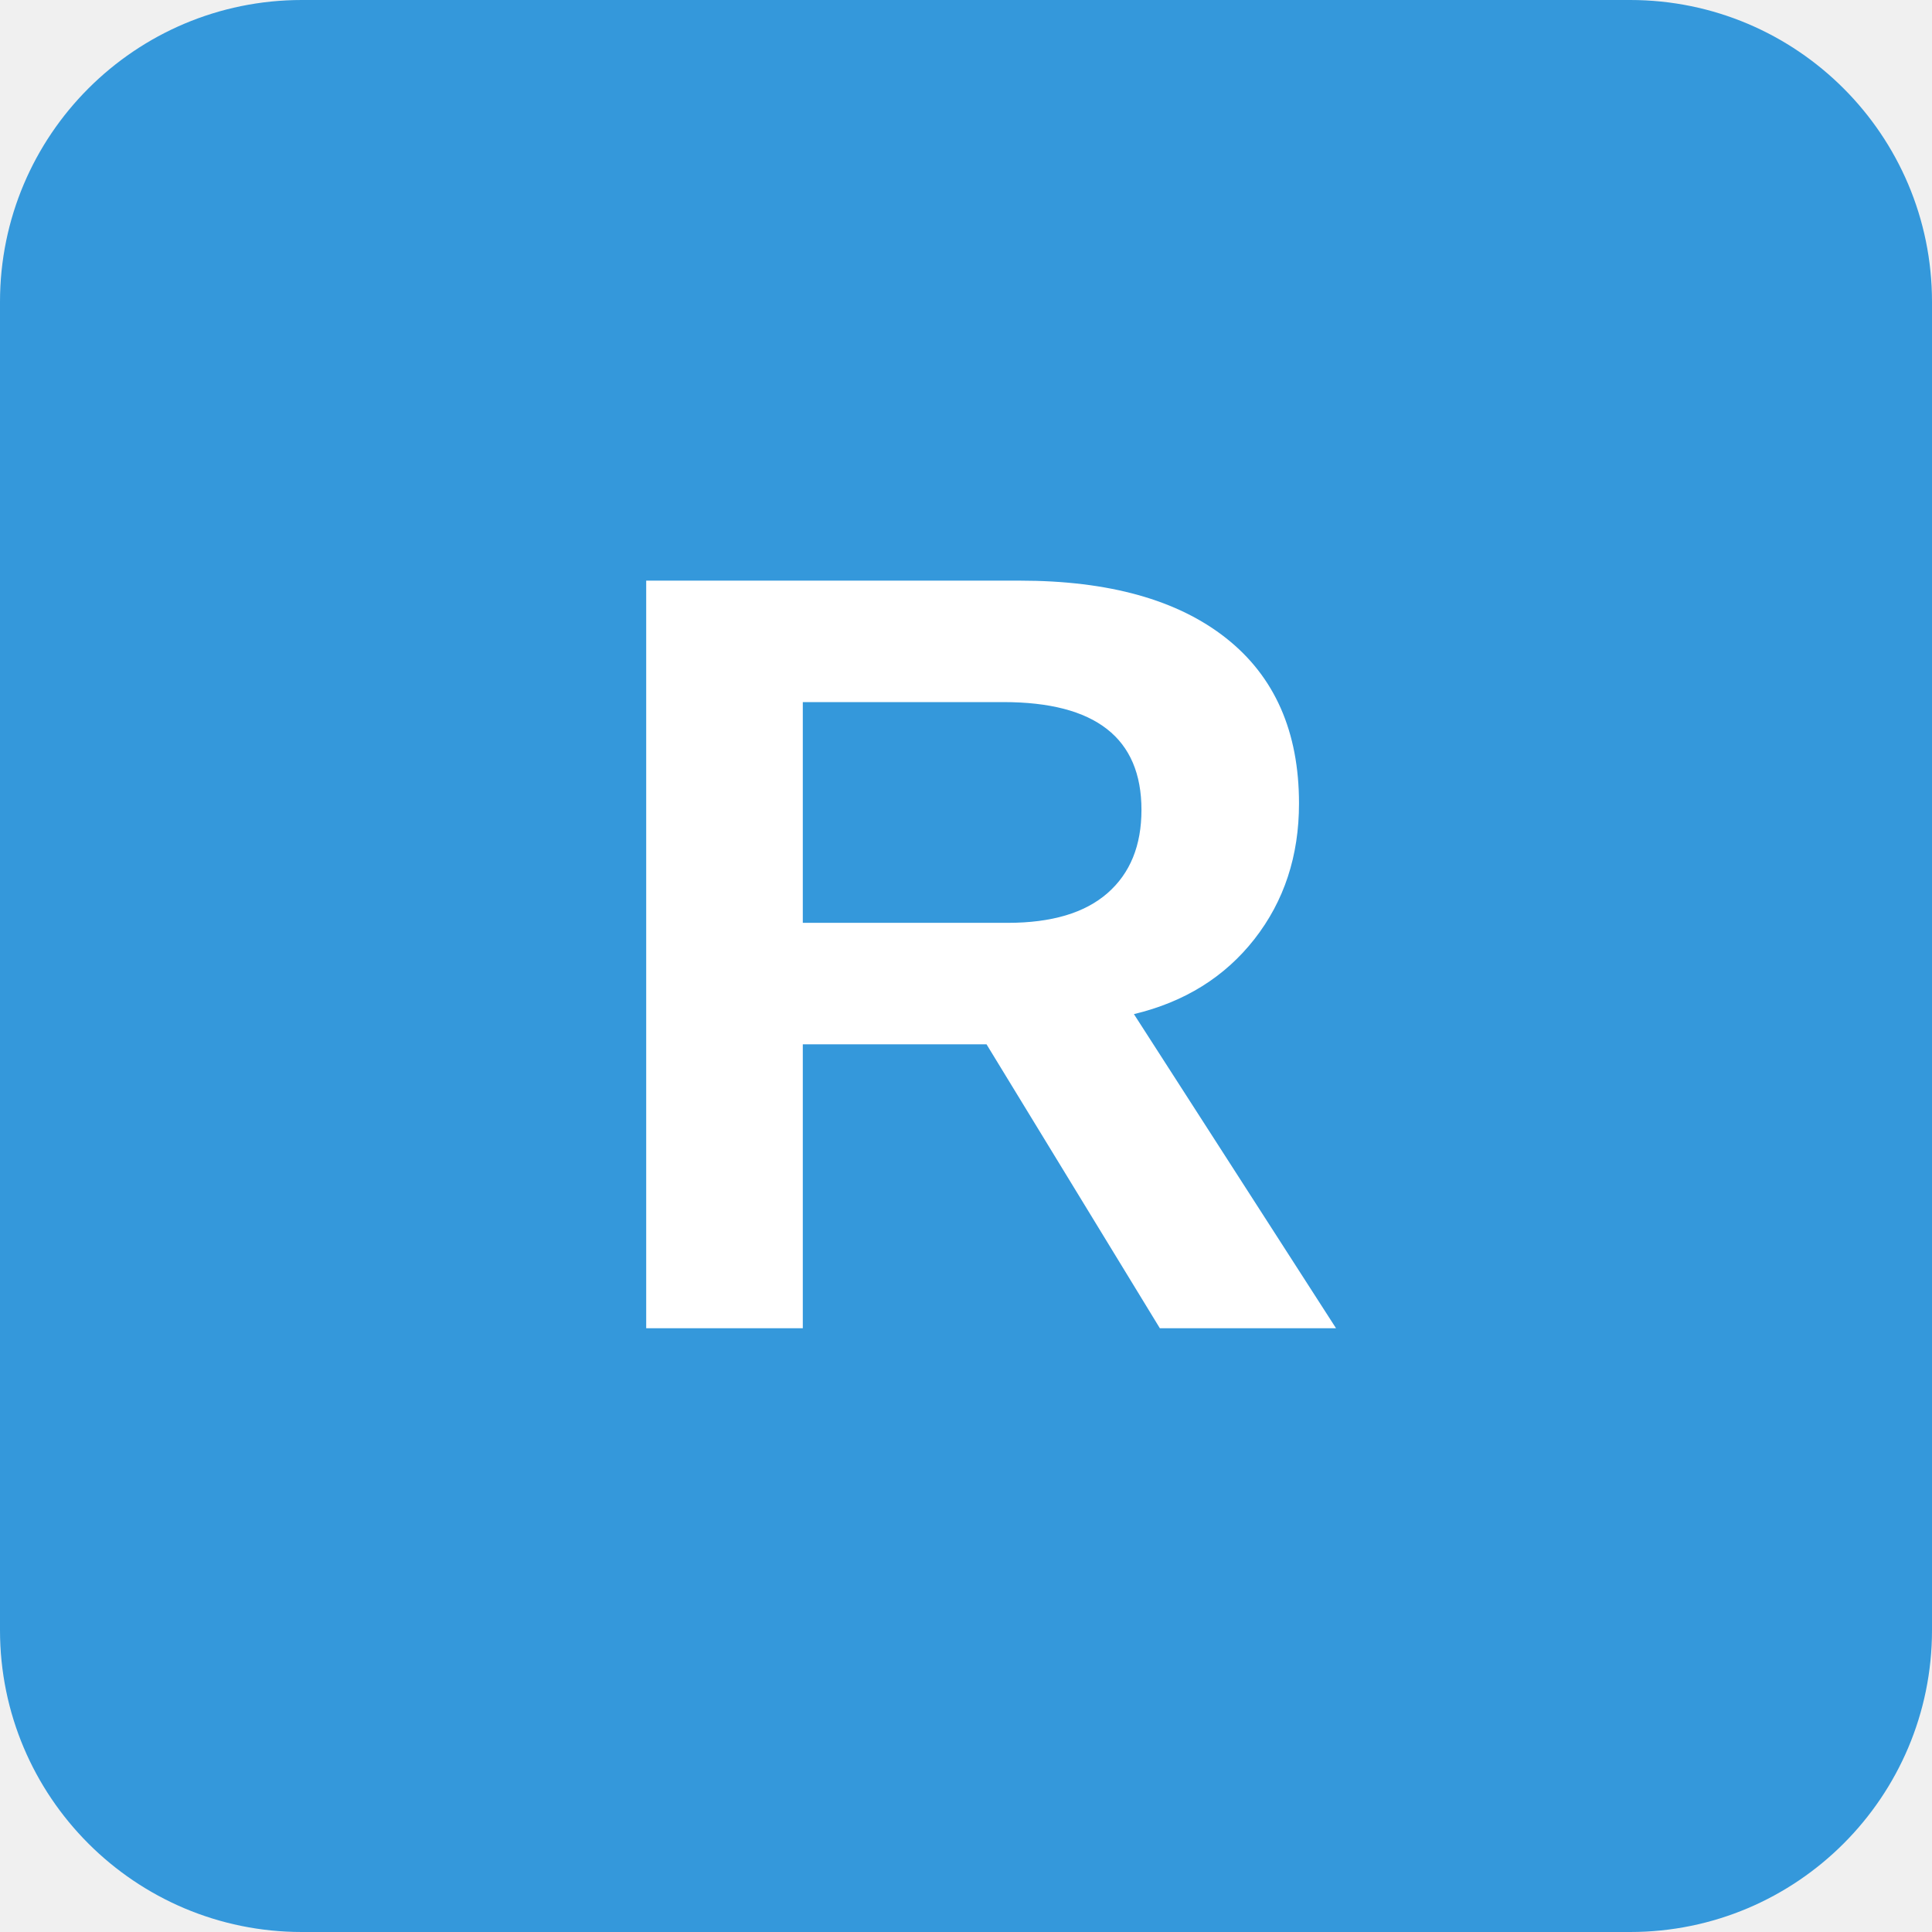
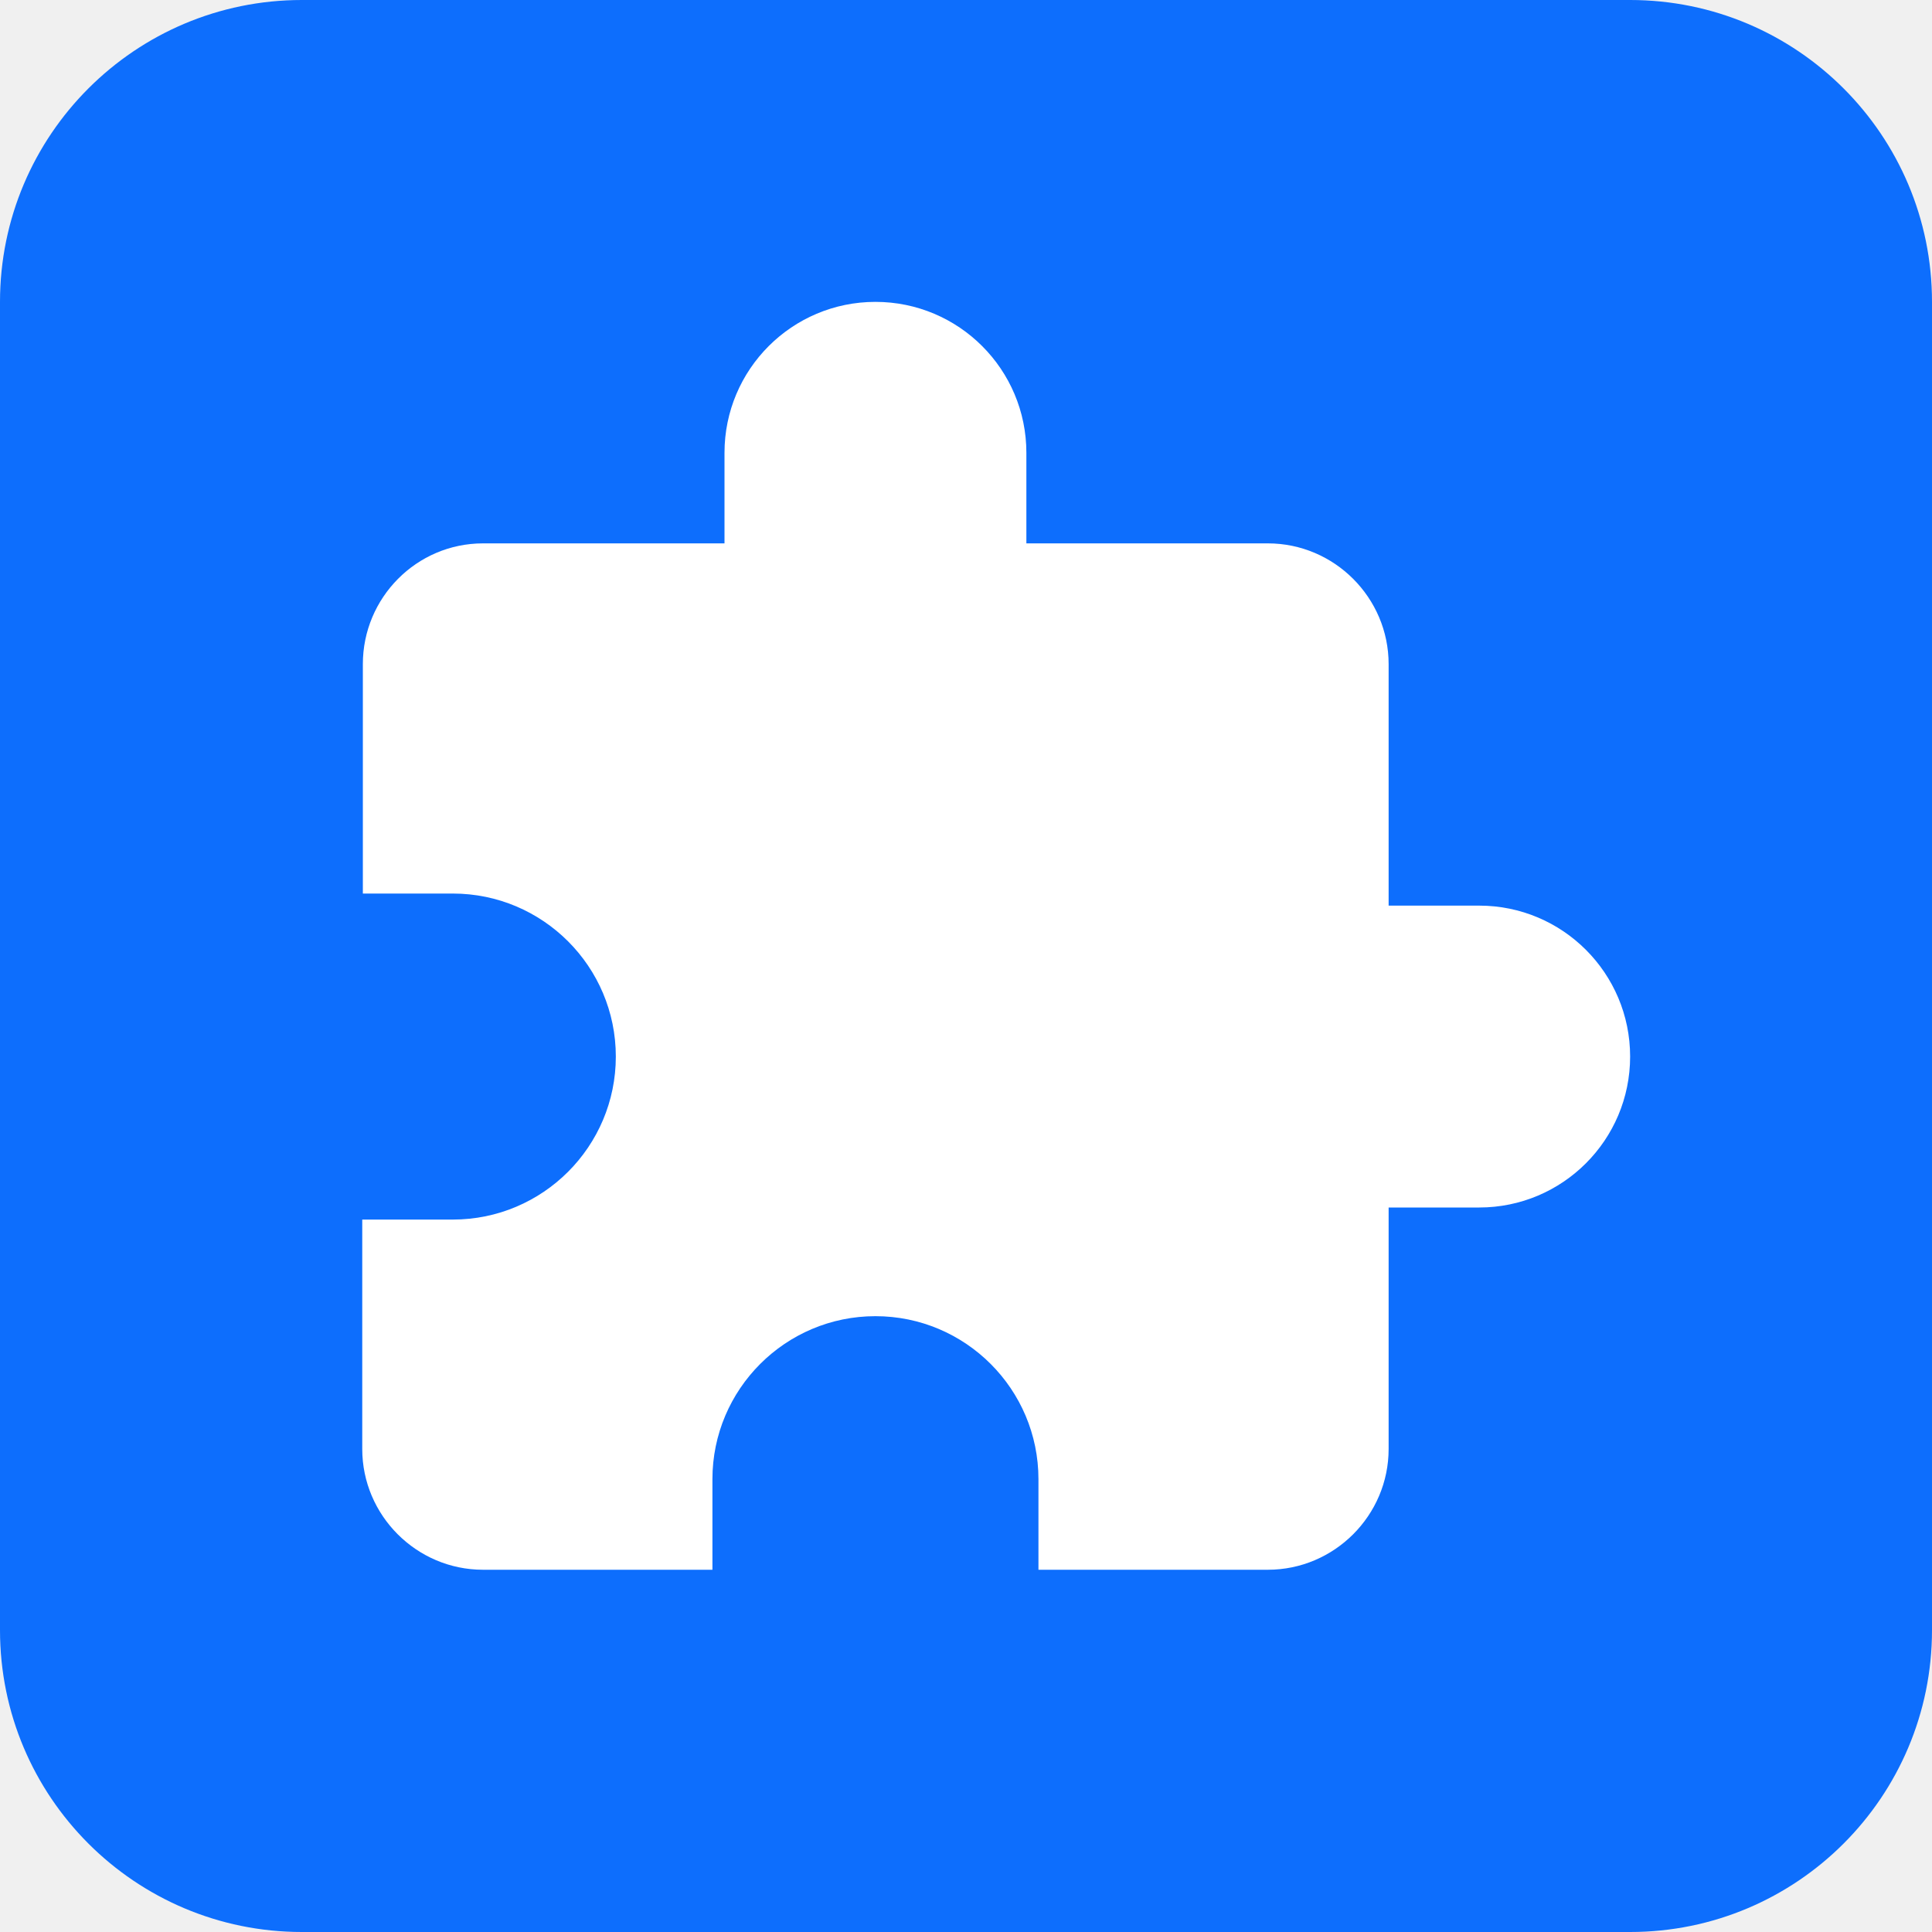
<svg xmlns="http://www.w3.org/2000/svg" width="128" height="128" viewBox="0 0 128 128">
-   <rect width="128" height="128" rx="20" fill="#3498db" />
-   <text x="64" y="88" text-anchor="middle" fill="white" font-size="72" font-family="Arial" font-weight="bold">R</text>
+   <rect width="128" height="128" rx="20" fill="#0d6efd" />
+   <path fill="white" transform="translate(16, 16) scale(4)" d="M20.5 11H19V7c0-1.1-.9-2-2-2h-4V3.5a2.5 2.5 0 0 0-5 0V5H4c-1.1 0-1.99.9-1.99 2v3.8H3.5c1.49 0 2.7 1.21 2.7 2.7s-1.21 2.7-2.7 2.7H2V20c0 1.1.9 2 2 2h3.8v-1.5c0-1.49 1.21-2.7 2.7-2.7s2.7 1.21 2.7 2.7V22H17c1.1 0 2-.9 2-2v-4h1.5a2.5 2.5 0 0 0 0-5z" />
</svg>
